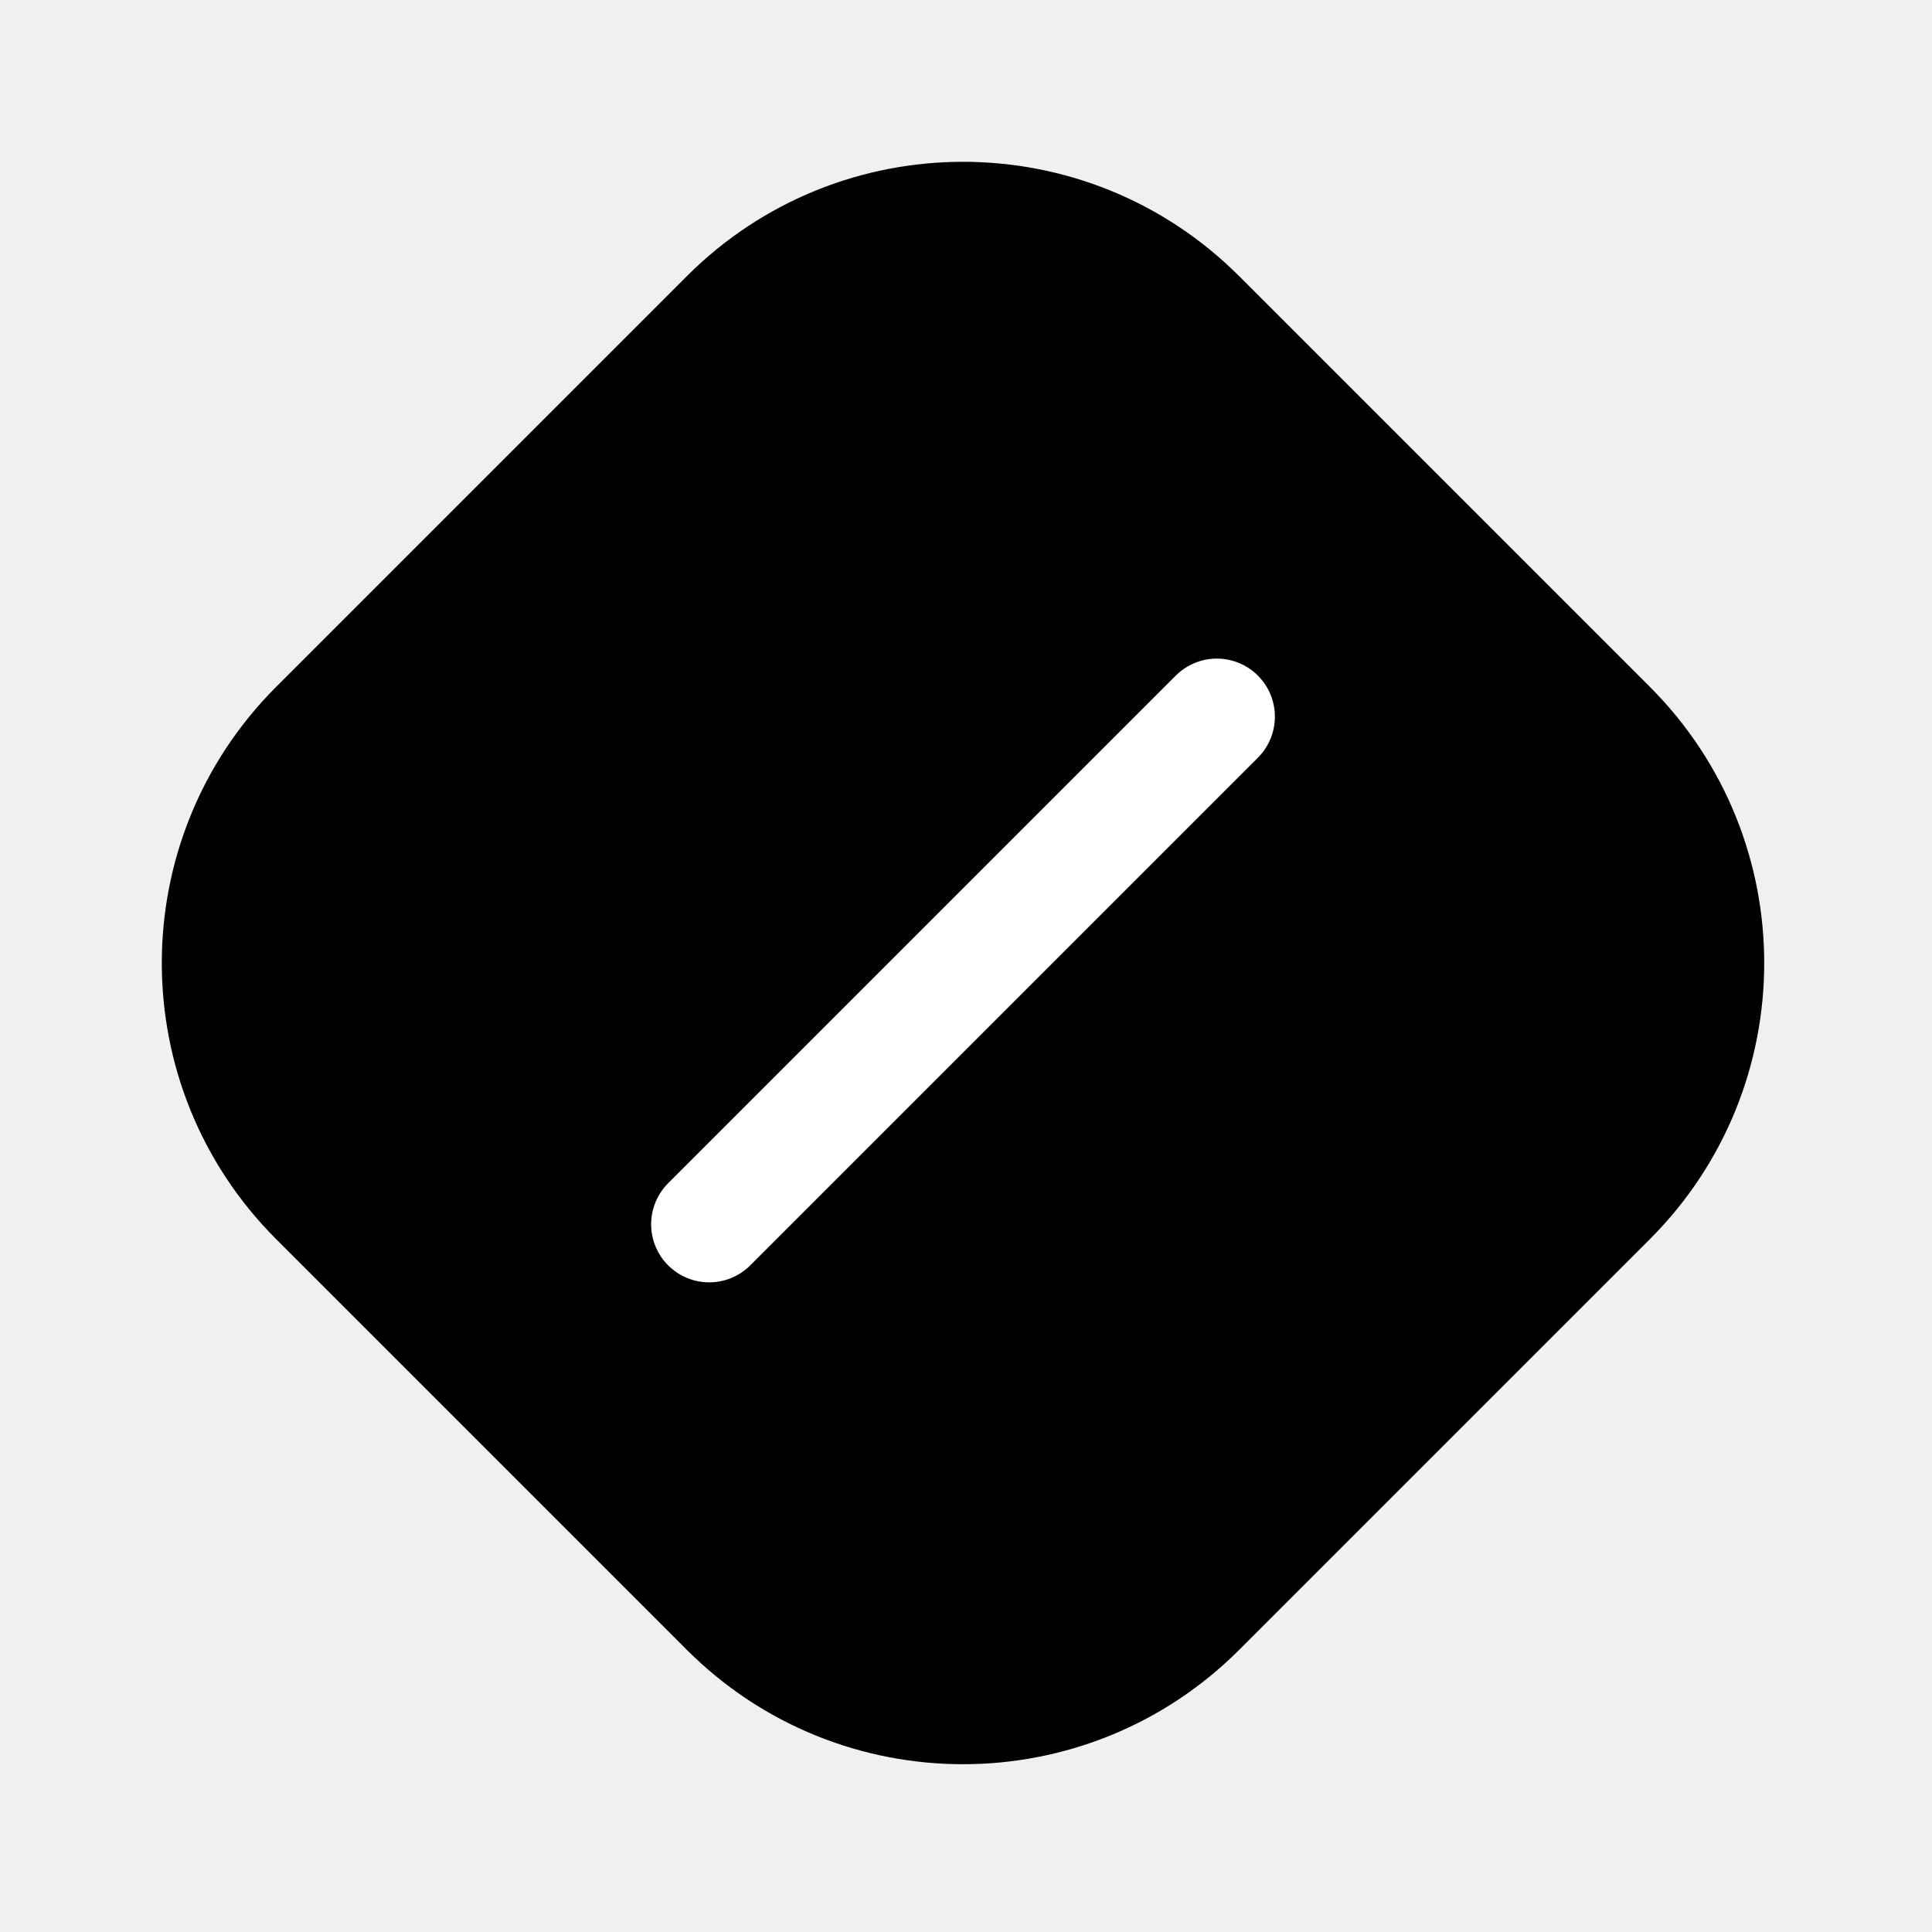
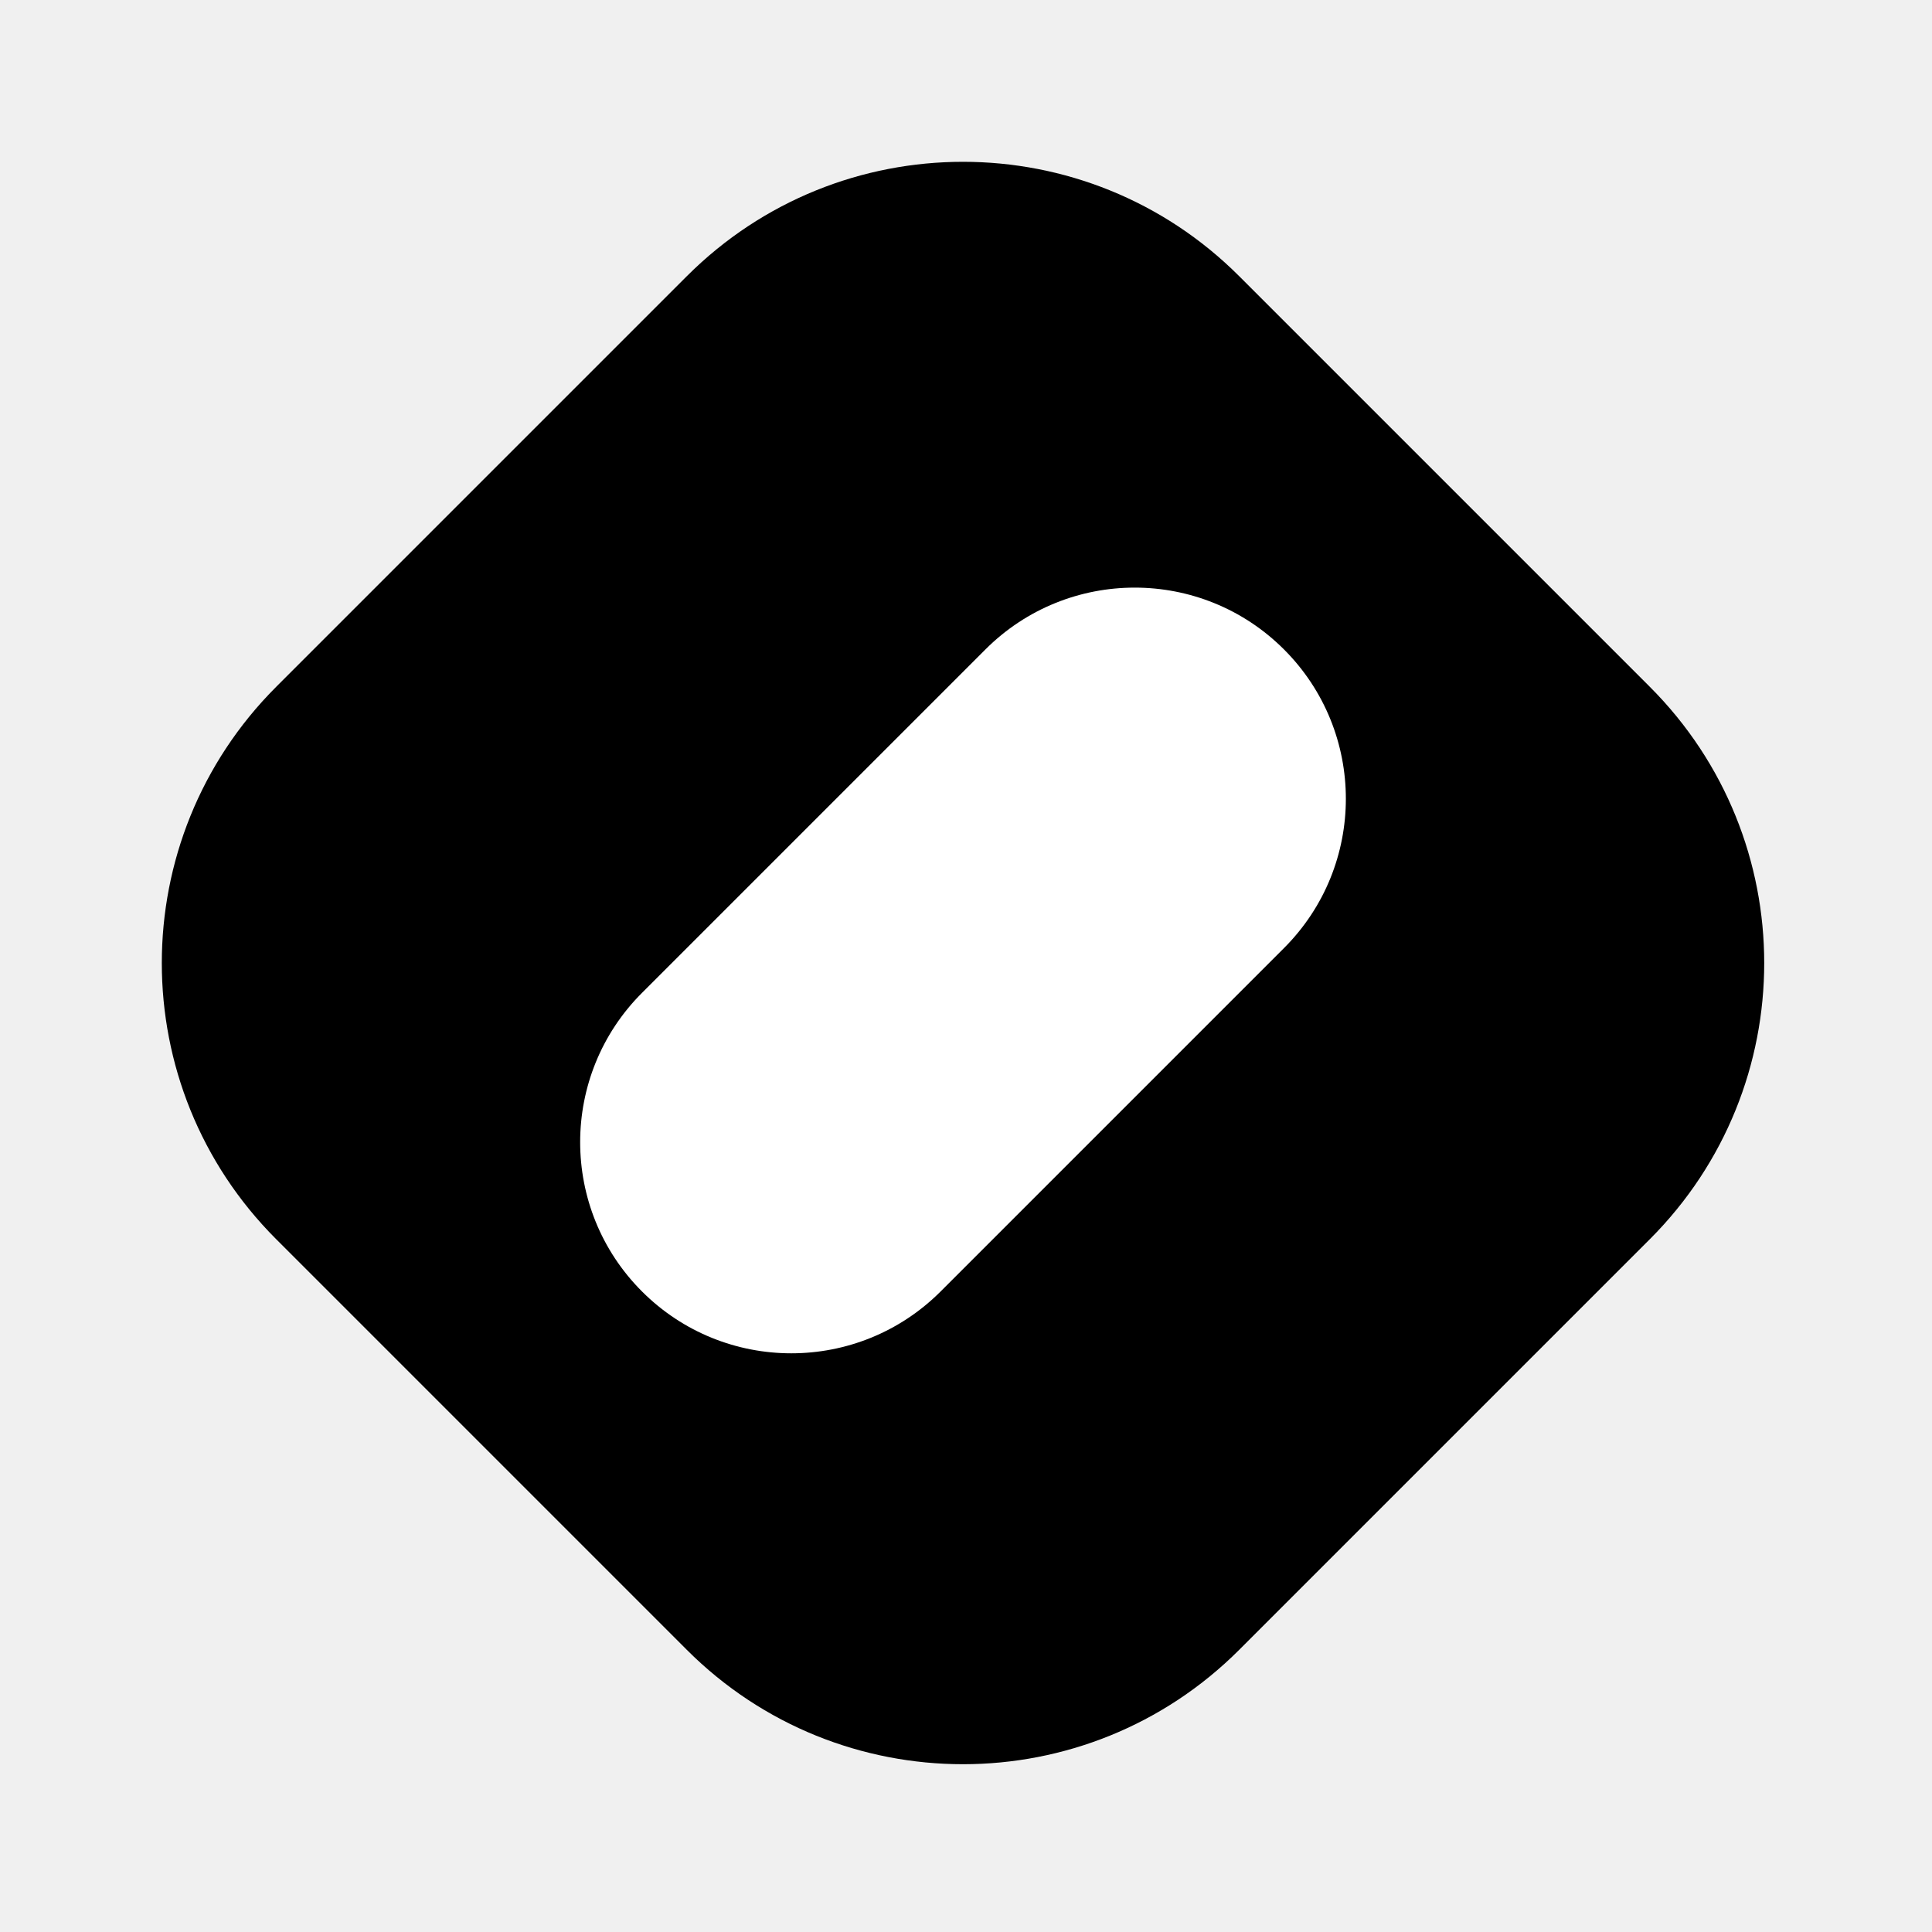
<svg xmlns="http://www.w3.org/2000/svg" width="183" height="183" viewBox="0 0 183 183" fill="none">
-   <rect y="91.217" width="129" height="129" rx="37" transform="rotate(-45 0 91.2168)" fill="black" />
-   <path d="M67.175 115.965L115.258 67.882" stroke="white" stroke-width="11" stroke-linecap="round" />
+   <rect x="91.217" width="129" height="129" rx="37" transform="rotate(45 91.2168 0)" fill="black" />
+   <rect x="107.48" y="47.375" width="40" height="86" rx="20" transform="rotate(45 107.48 47.375)" fill="white" />
</svg>
